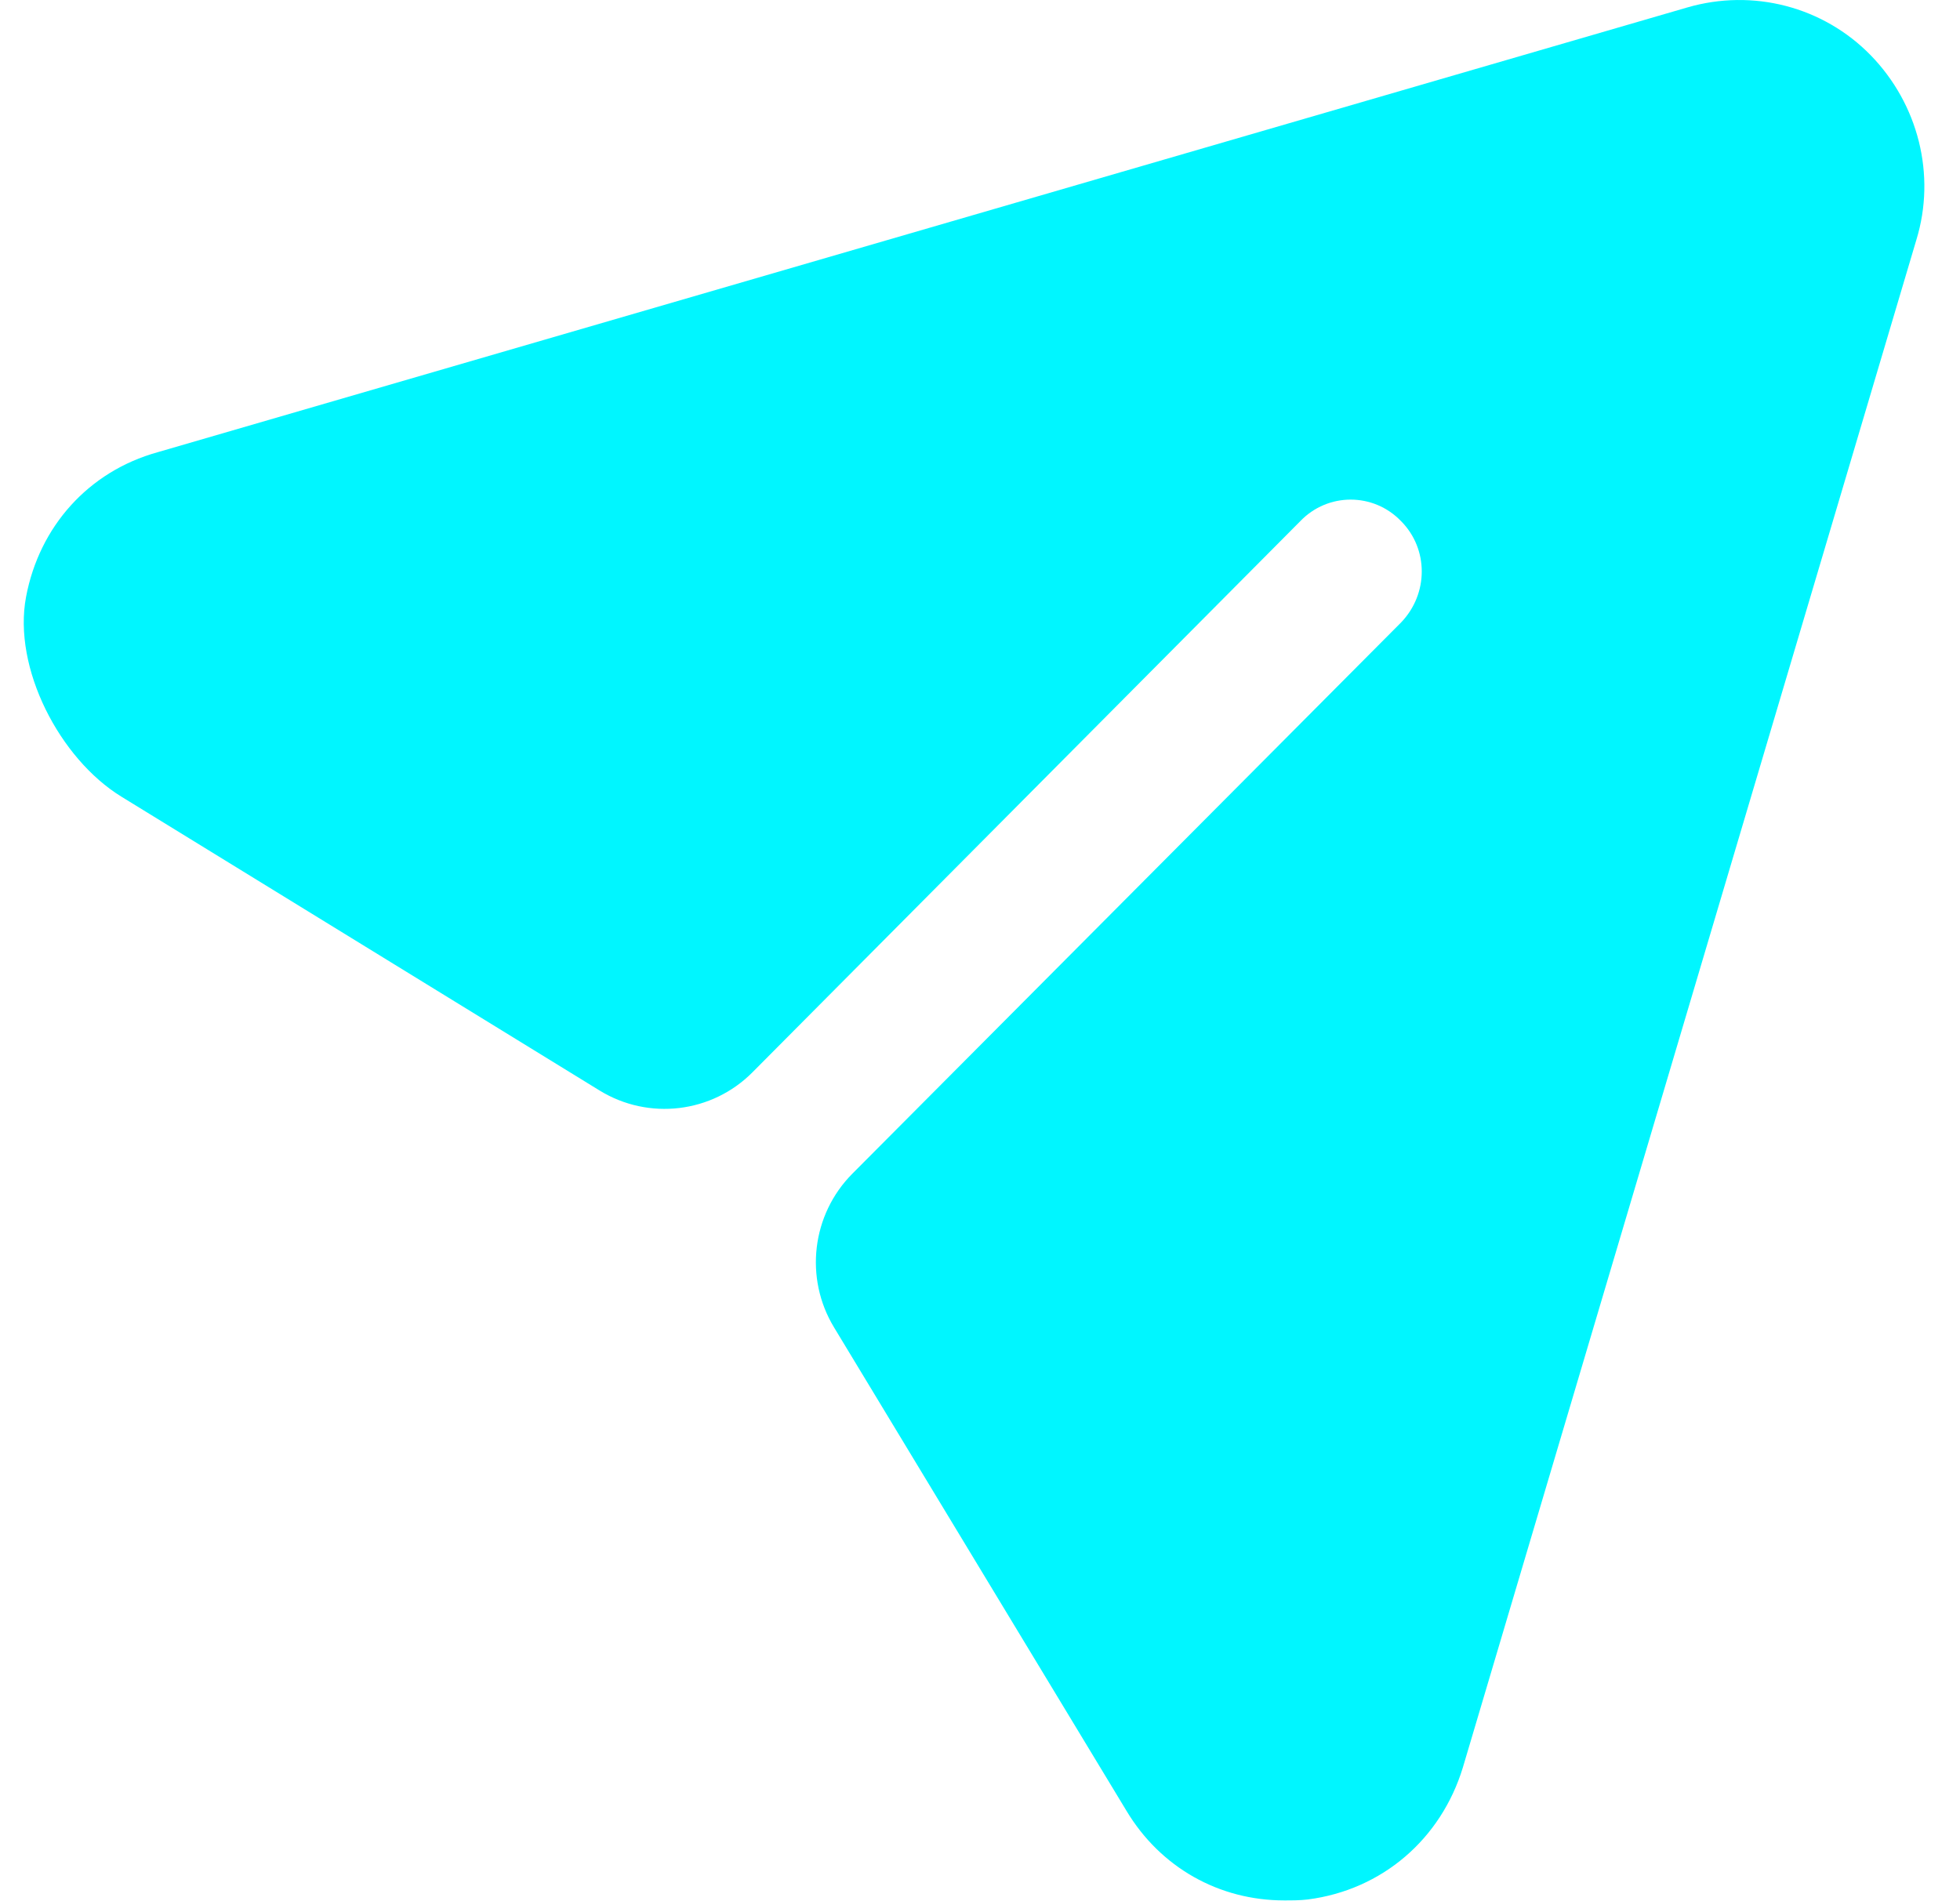
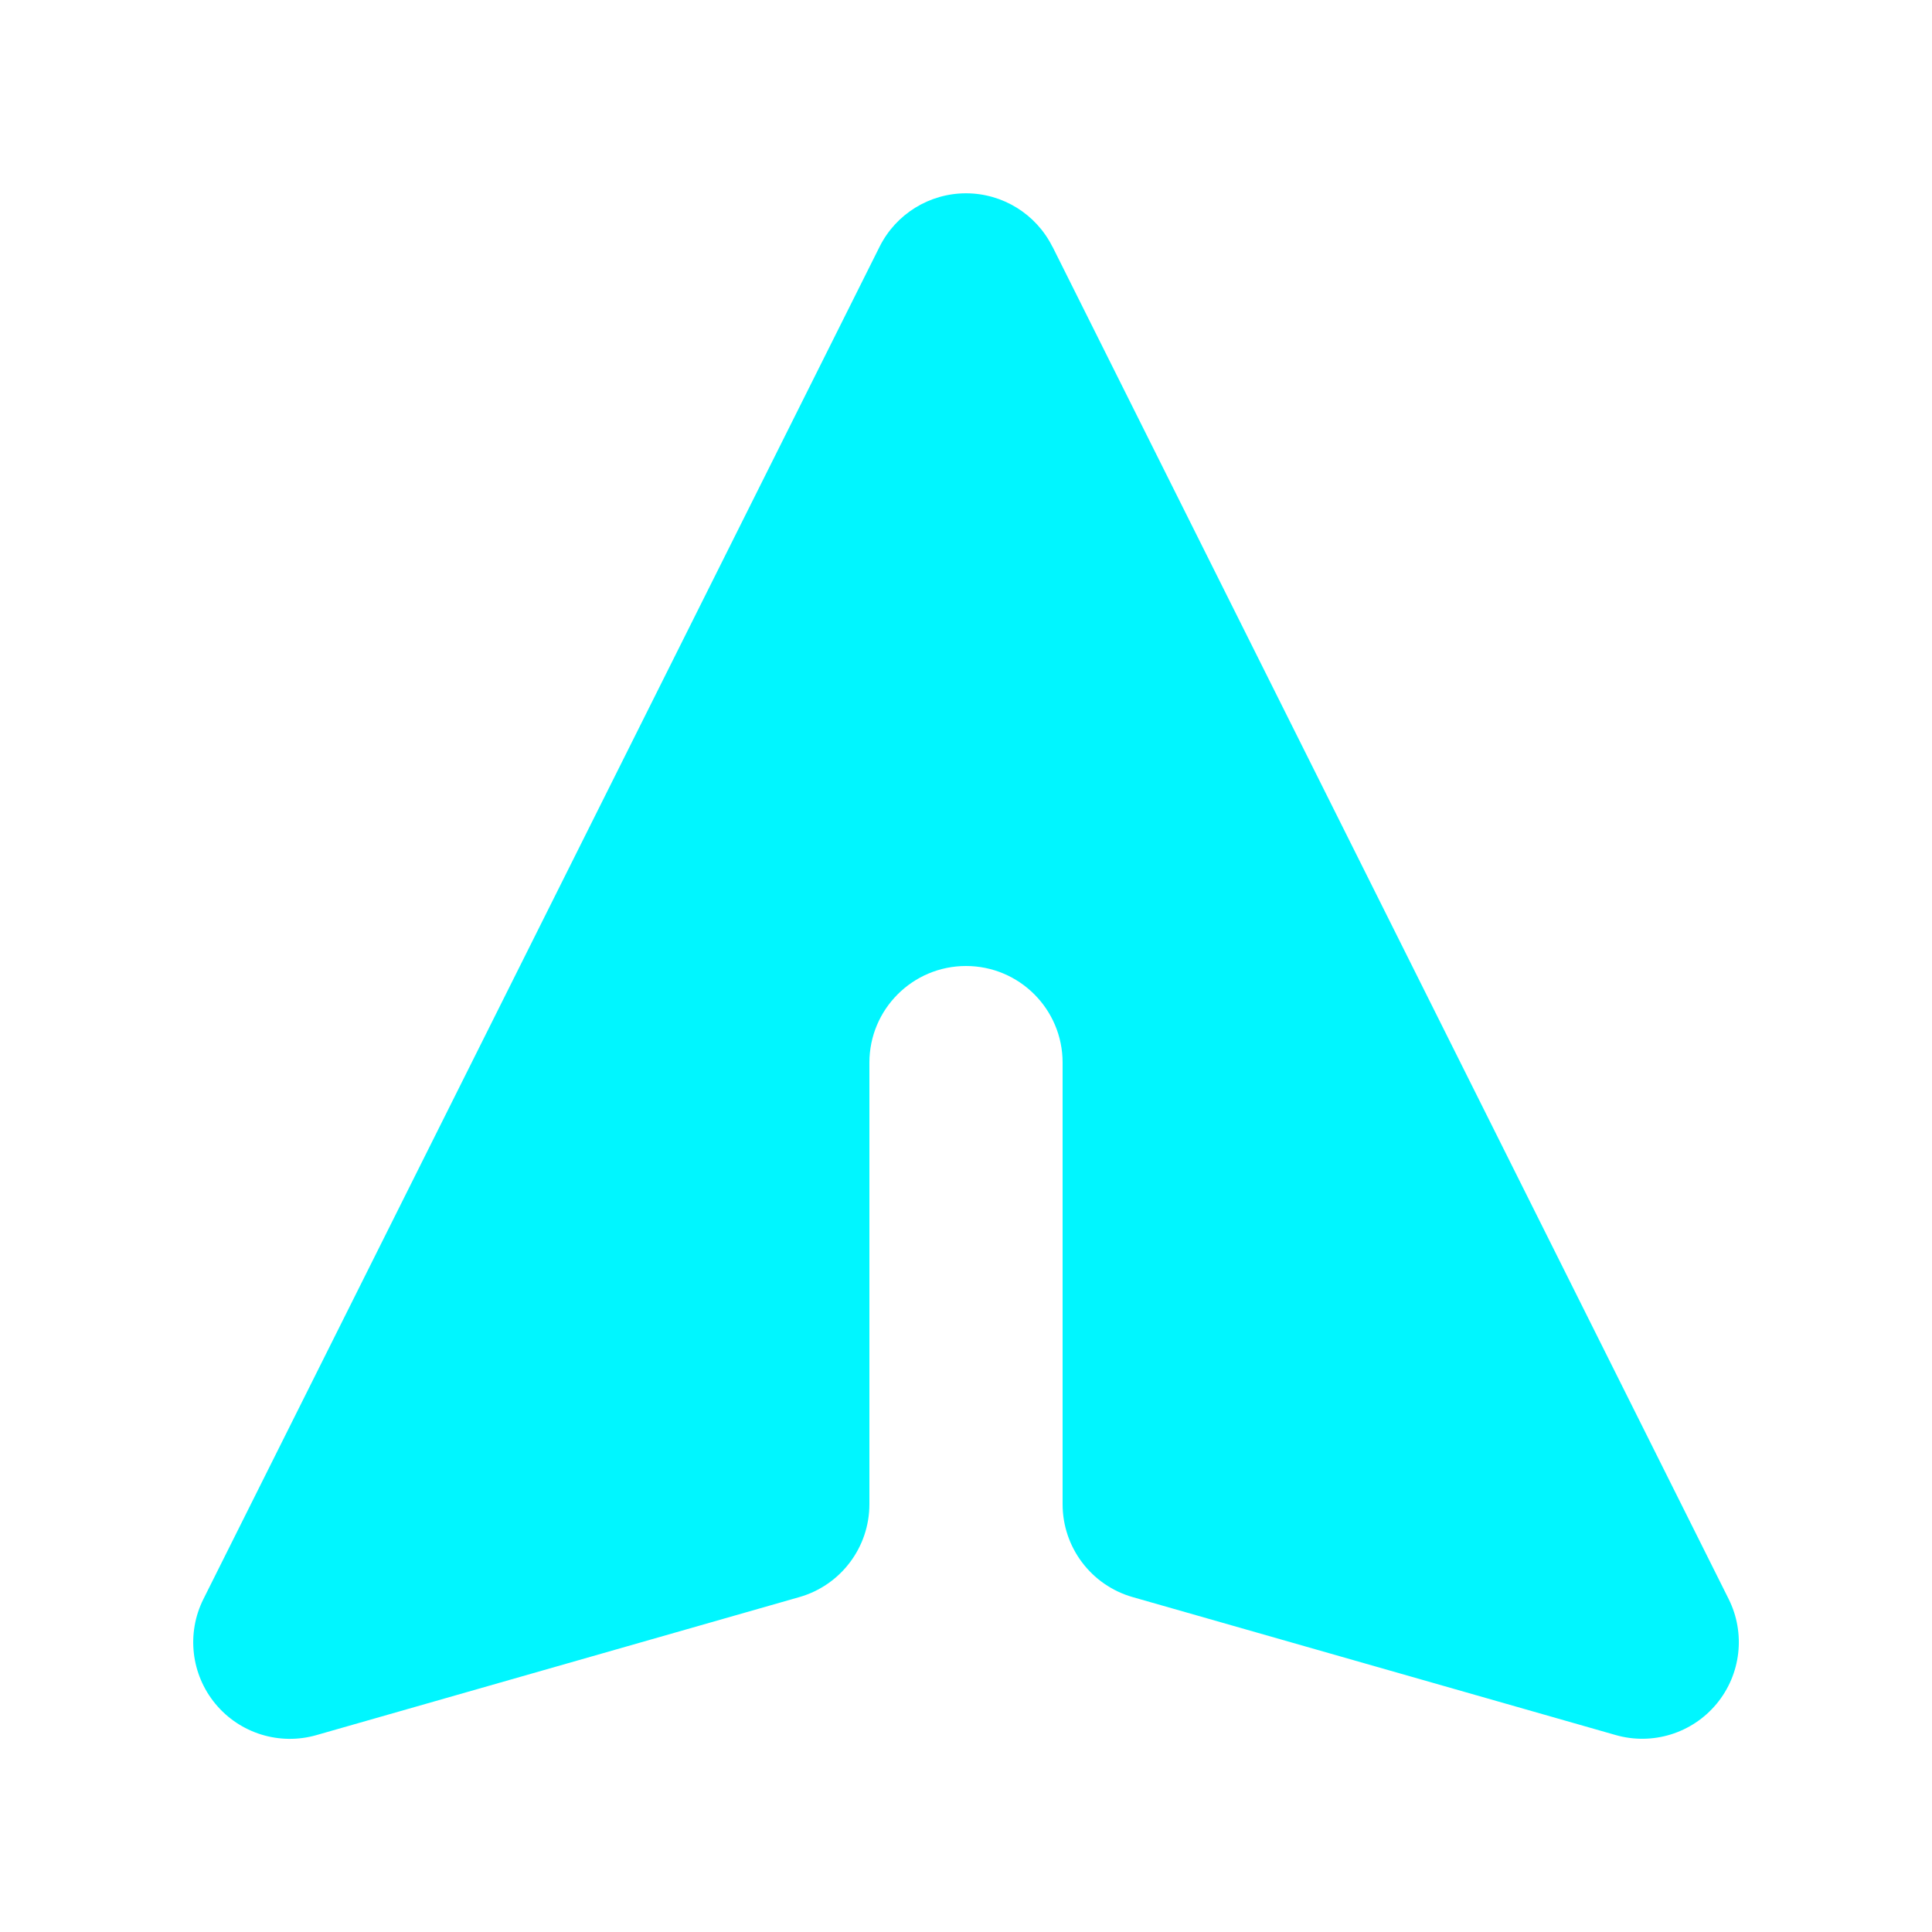
- <svg xmlns="http://www.w3.org/2000/svg" width="33" height="32" viewBox="0 0 33 32" fill="none">
-   <path d="M31.497 0.931C30.696 0.11 29.512 -0.196 28.407 0.126L2.653 7.615C1.488 7.939 0.662 8.868 0.439 10.049C0.212 11.25 1.006 12.776 2.043 13.414L10.096 18.363C10.922 18.87 11.988 18.743 12.671 18.054L21.893 8.775C22.357 8.292 23.125 8.292 23.589 8.775C24.054 9.242 24.054 9.999 23.589 10.482L14.352 19.762C13.667 20.45 13.539 21.521 14.043 22.352L18.963 30.486C19.54 31.452 20.532 32 21.621 32C21.749 32 21.893 32 22.021 31.984C23.269 31.823 24.262 30.969 24.63 29.761L32.265 4.04C32.601 2.944 32.297 1.753 31.497 0.931" fill="#00F6FF" />
+ <svg xmlns="http://www.w3.org/2000/svg" viewBox="0 0 20 20" fill="none">
+   <path d="M10.894 2.553a1 1 0 00-1.788 0l-7 14a1 1 0 001.169 1.409l5-1.429A1 1 0 009 15.571V11a1 1 0 112 0v4.571a1 1 0 00.725.962l5 1.428a1 1 0 001.17-1.408l-7-14z" fill="#00F6FF" />
</svg>
